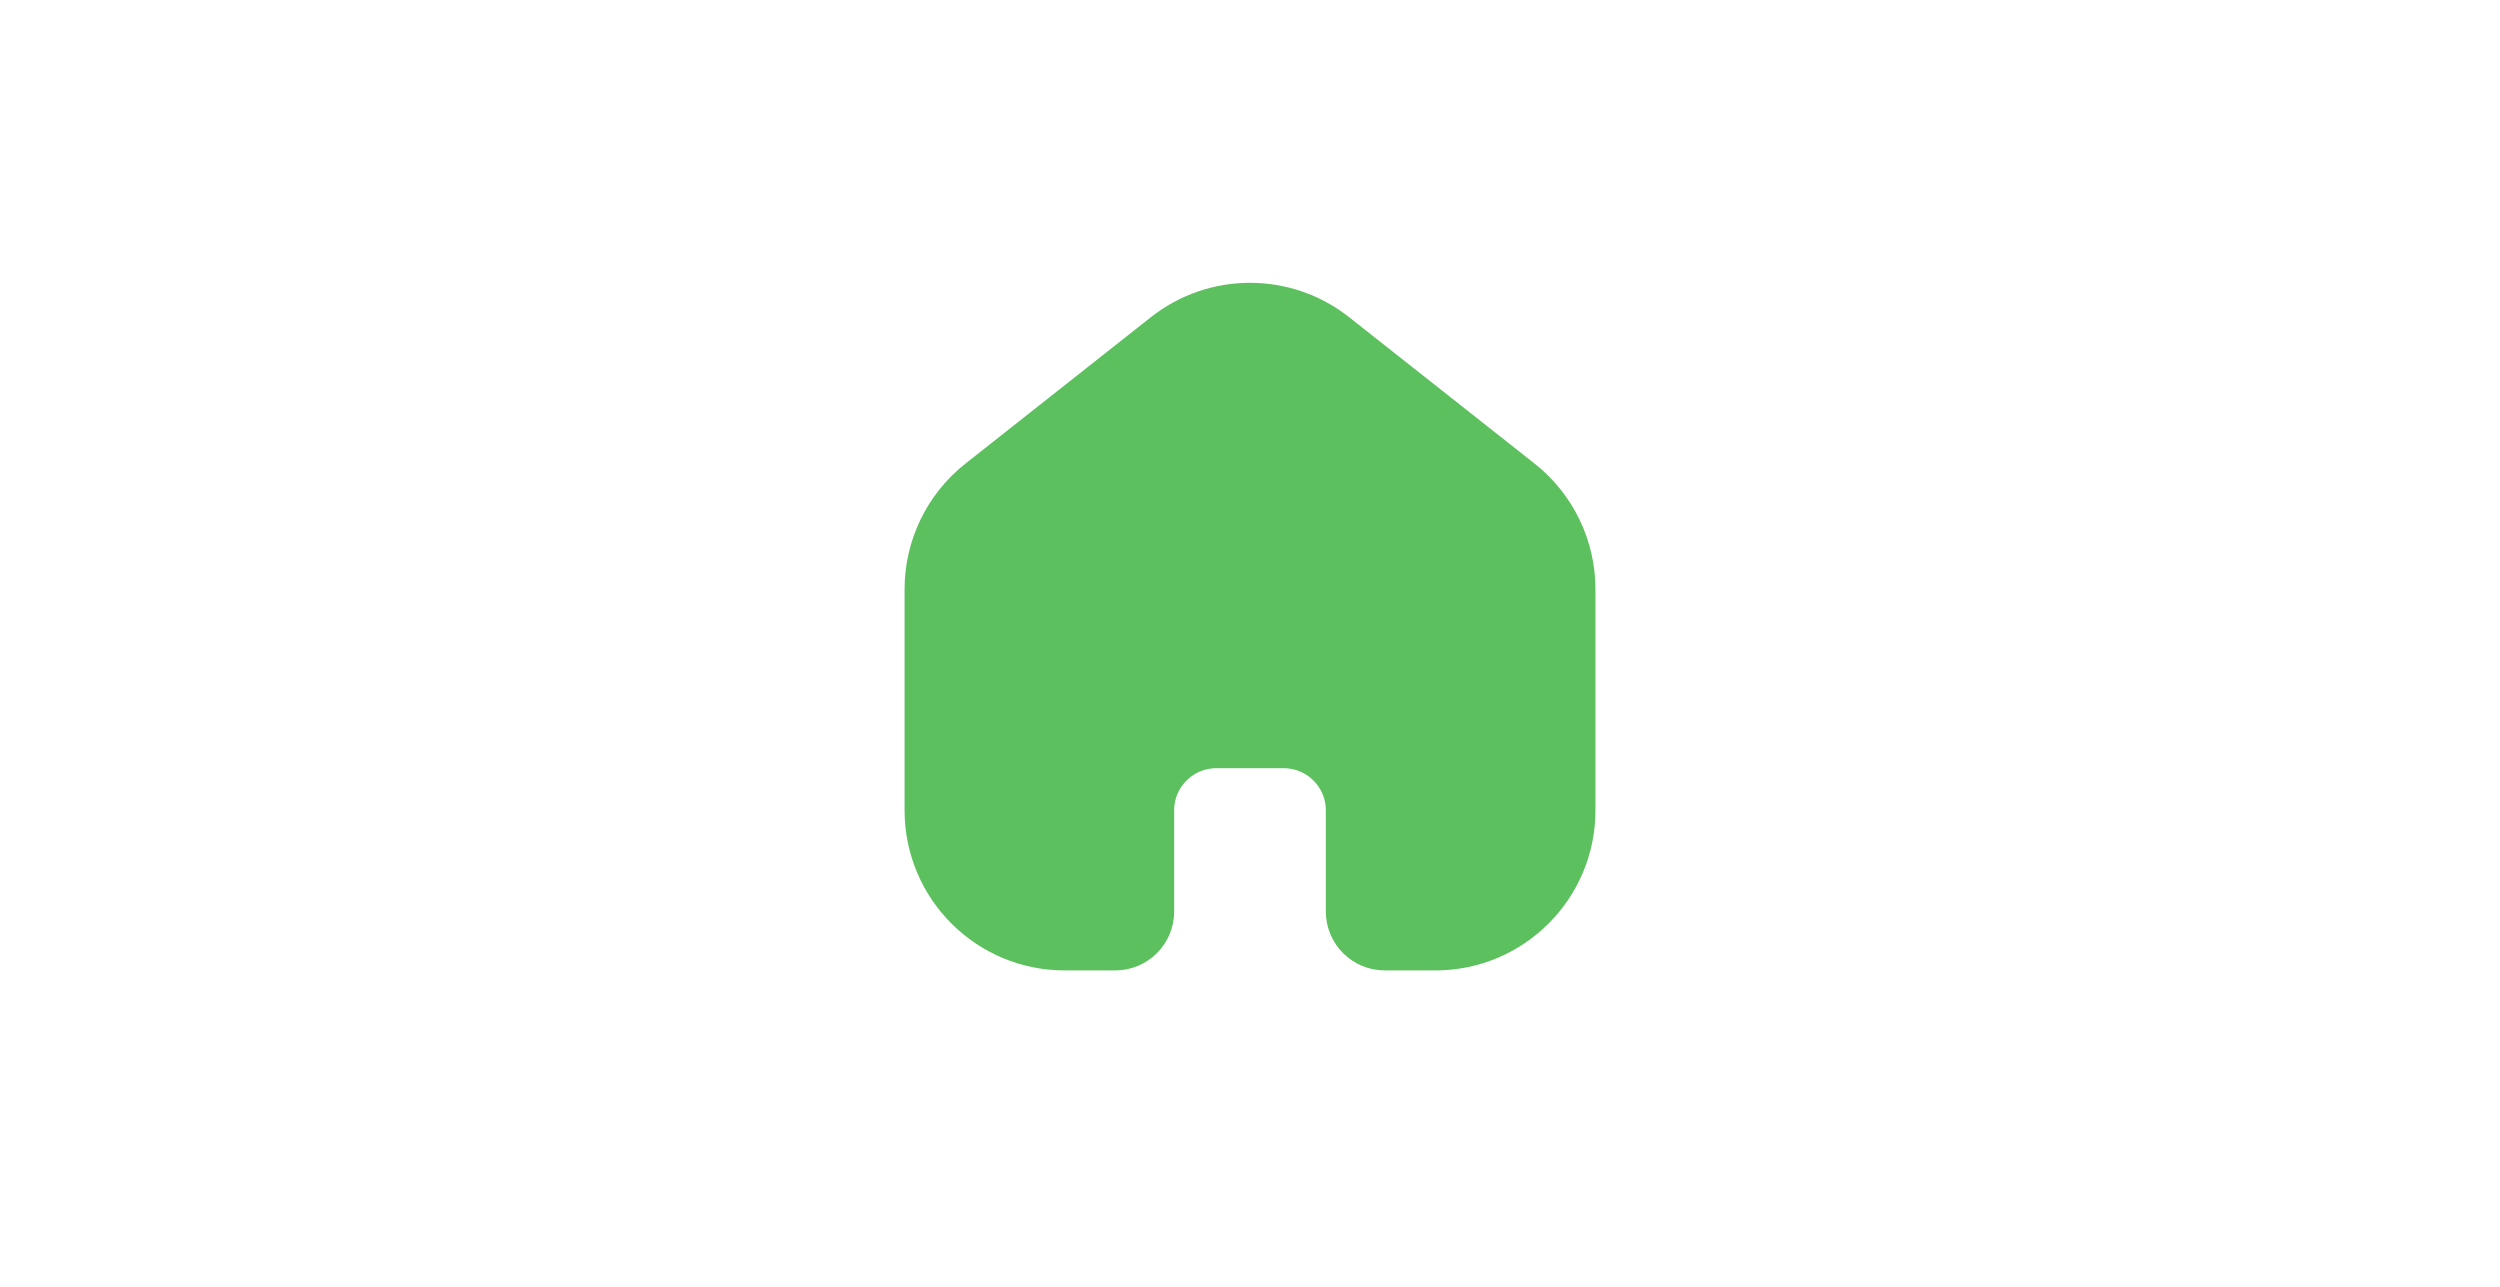
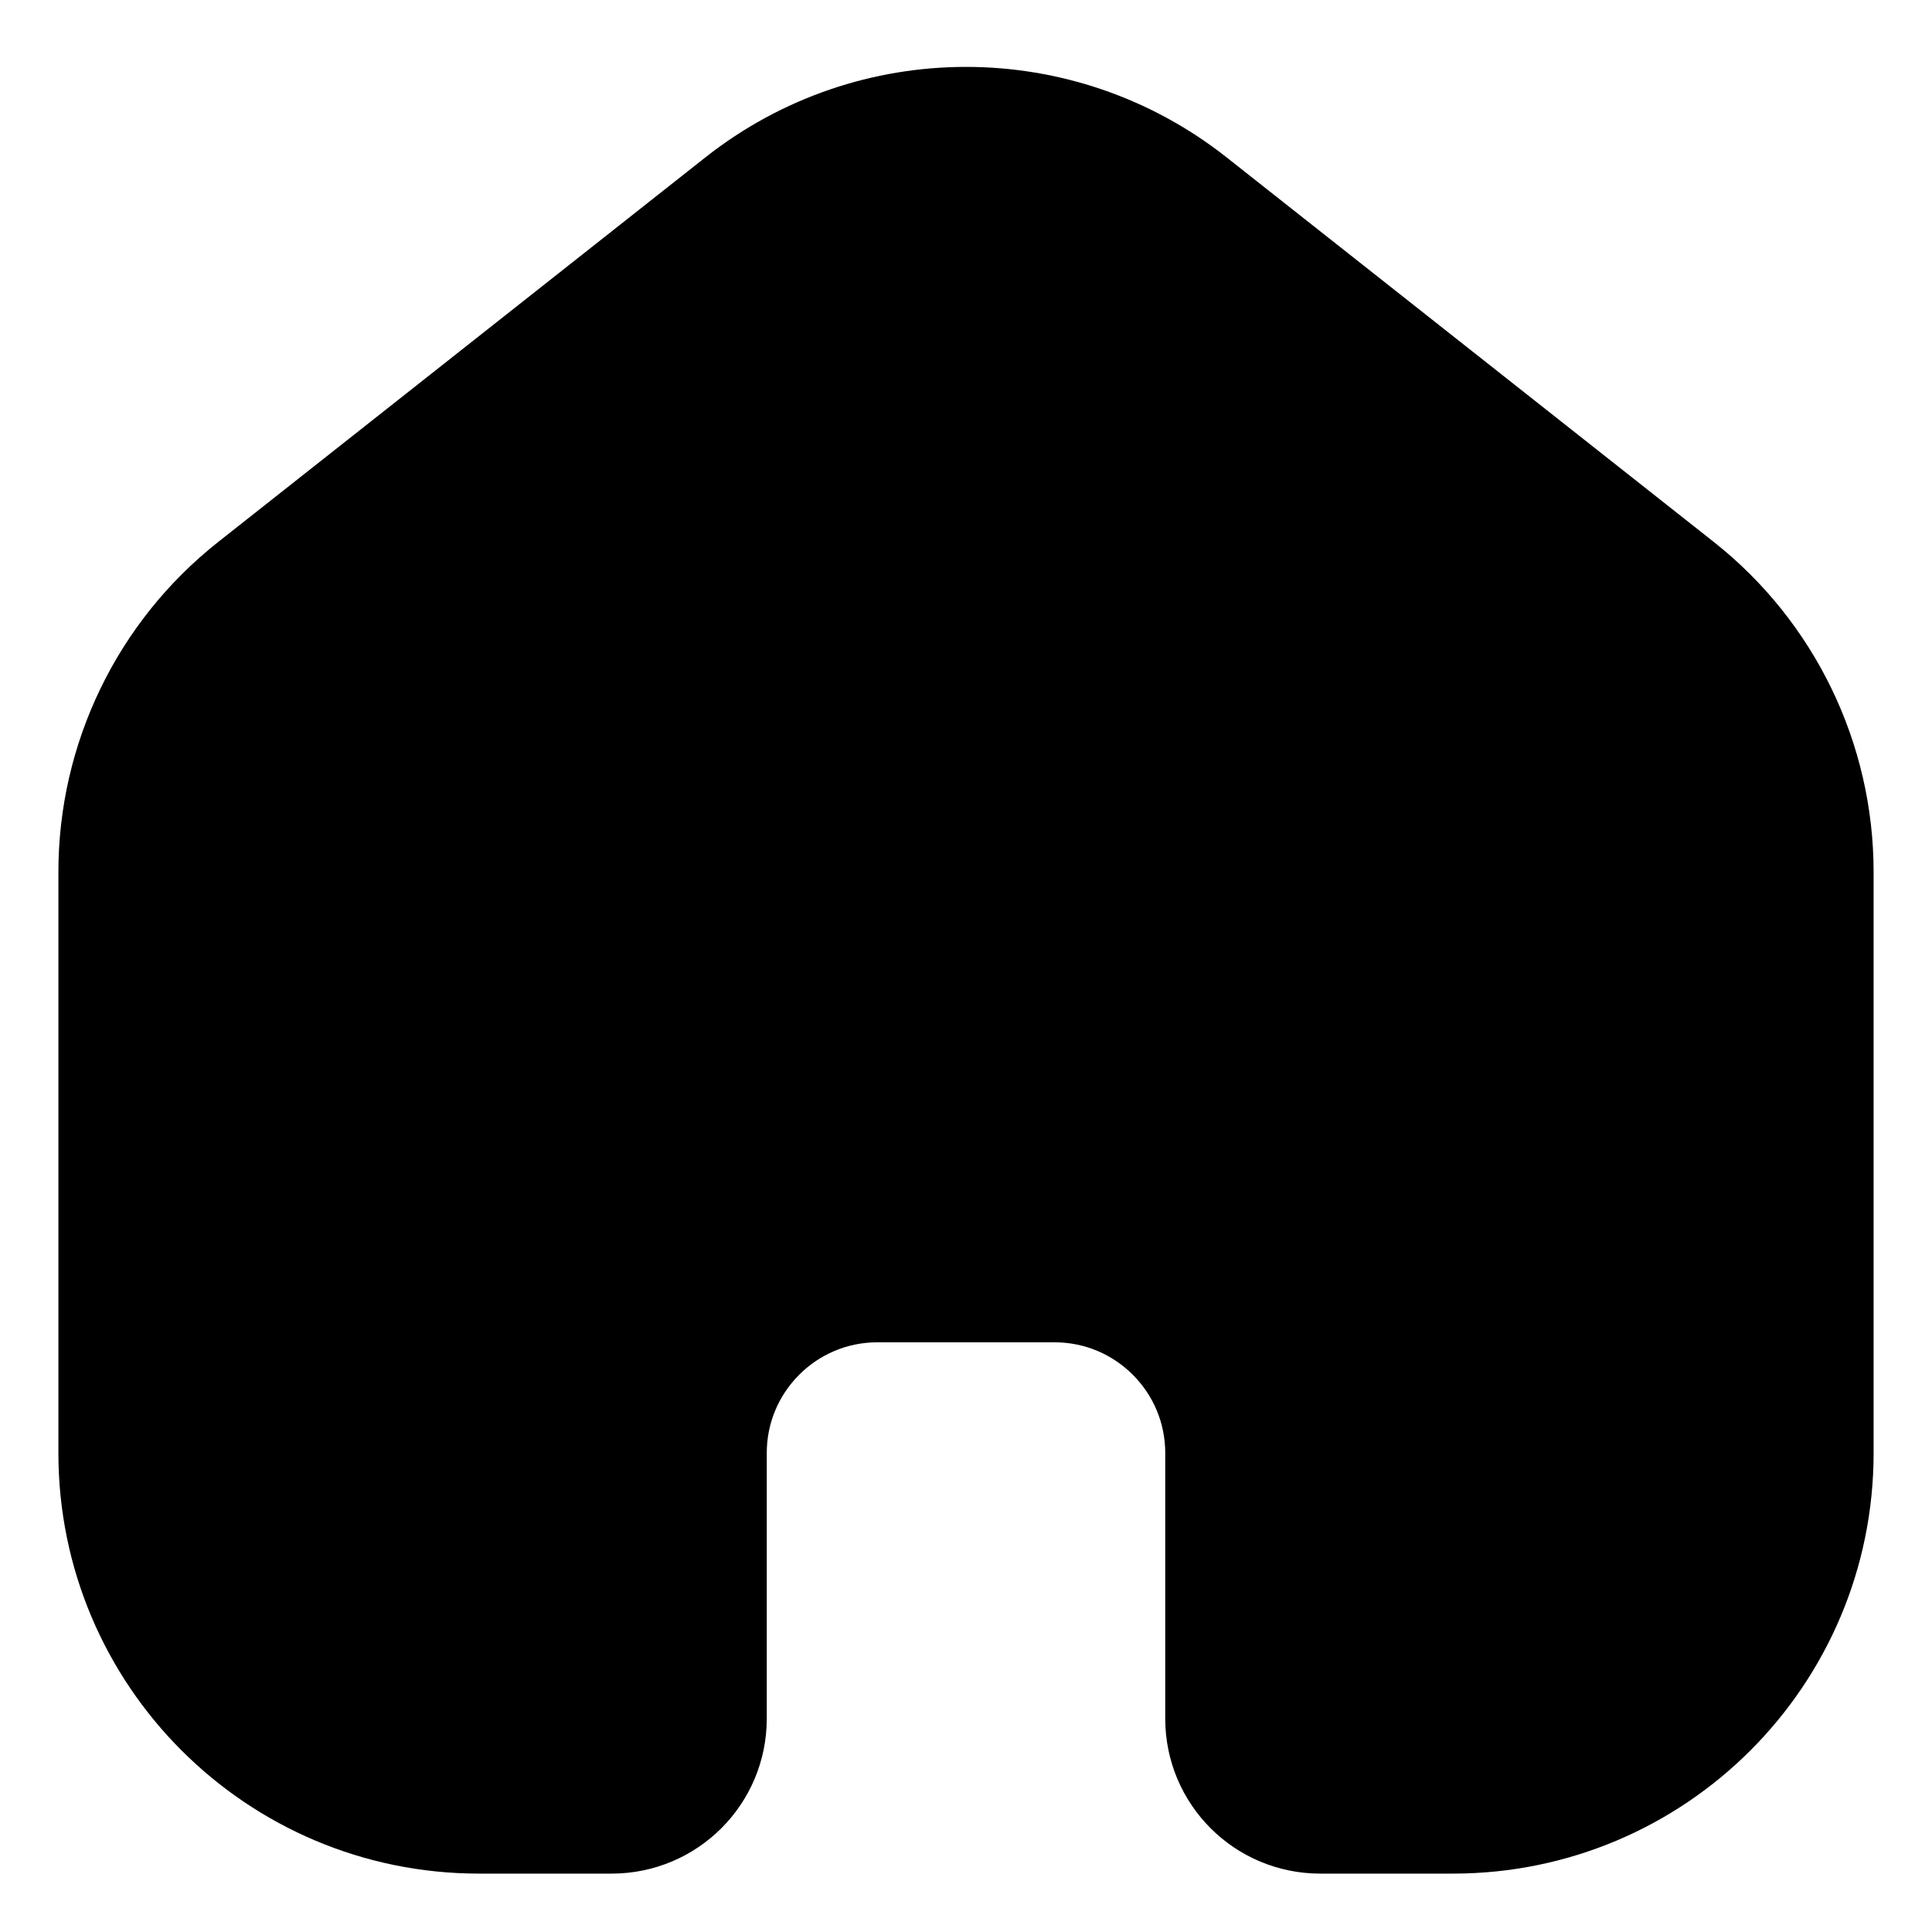
- <svg xmlns="http://www.w3.org/2000/svg" width="68" height="35" viewBox="0 0 68 35" fill="none">
-   <path d="M25.292 16.027C25.292 14.905 25.806 13.844 26.687 13.149L31.728 9.169C33.06 8.117 34.94 8.117 36.272 9.169L41.314 13.149C42.195 13.844 42.709 14.905 42.709 16.027V22.042C42.709 24.067 41.067 25.708 39.042 25.708H37.667C37.161 25.708 36.75 25.298 36.75 24.792V22.042C36.75 21.029 35.929 20.208 34.917 20.208H33.084C32.071 20.208 31.25 21.029 31.25 22.042V24.792C31.25 25.298 30.84 25.708 30.334 25.708H28.959C26.934 25.708 25.292 24.067 25.292 22.042L25.292 16.027Z" fill="#5BC05D" stroke="#5BC05D" stroke-width="1.375" />
+ <svg xmlns="http://www.w3.org/2000/svg" width="20" height="20" viewBox="0 0 20 20" fill="none">
+   <path d="M1.292 9.027C1.292 7.905 1.805 6.844 2.686 6.149L7.728 2.169C9.06 1.117 10.94 1.117 12.272 2.169L17.314 6.149C18.194 6.844 18.708 7.905 18.708 9.027V15.042C18.708 17.067 17.067 18.708 15.041 18.708H13.666C13.16 18.708 12.75 18.298 12.75 17.792V15.042C12.75 14.029 11.929 13.208 10.916 13.208H9.083C8.071 13.208 7.25 14.029 7.25 15.042V17.792C7.25 18.298 6.839 18.708 6.333 18.708H4.958C2.933 18.708 1.292 17.067 1.292 15.042L1.292 9.027Z" fill="black" stroke="black" stroke-width="1.375" />
</svg>
